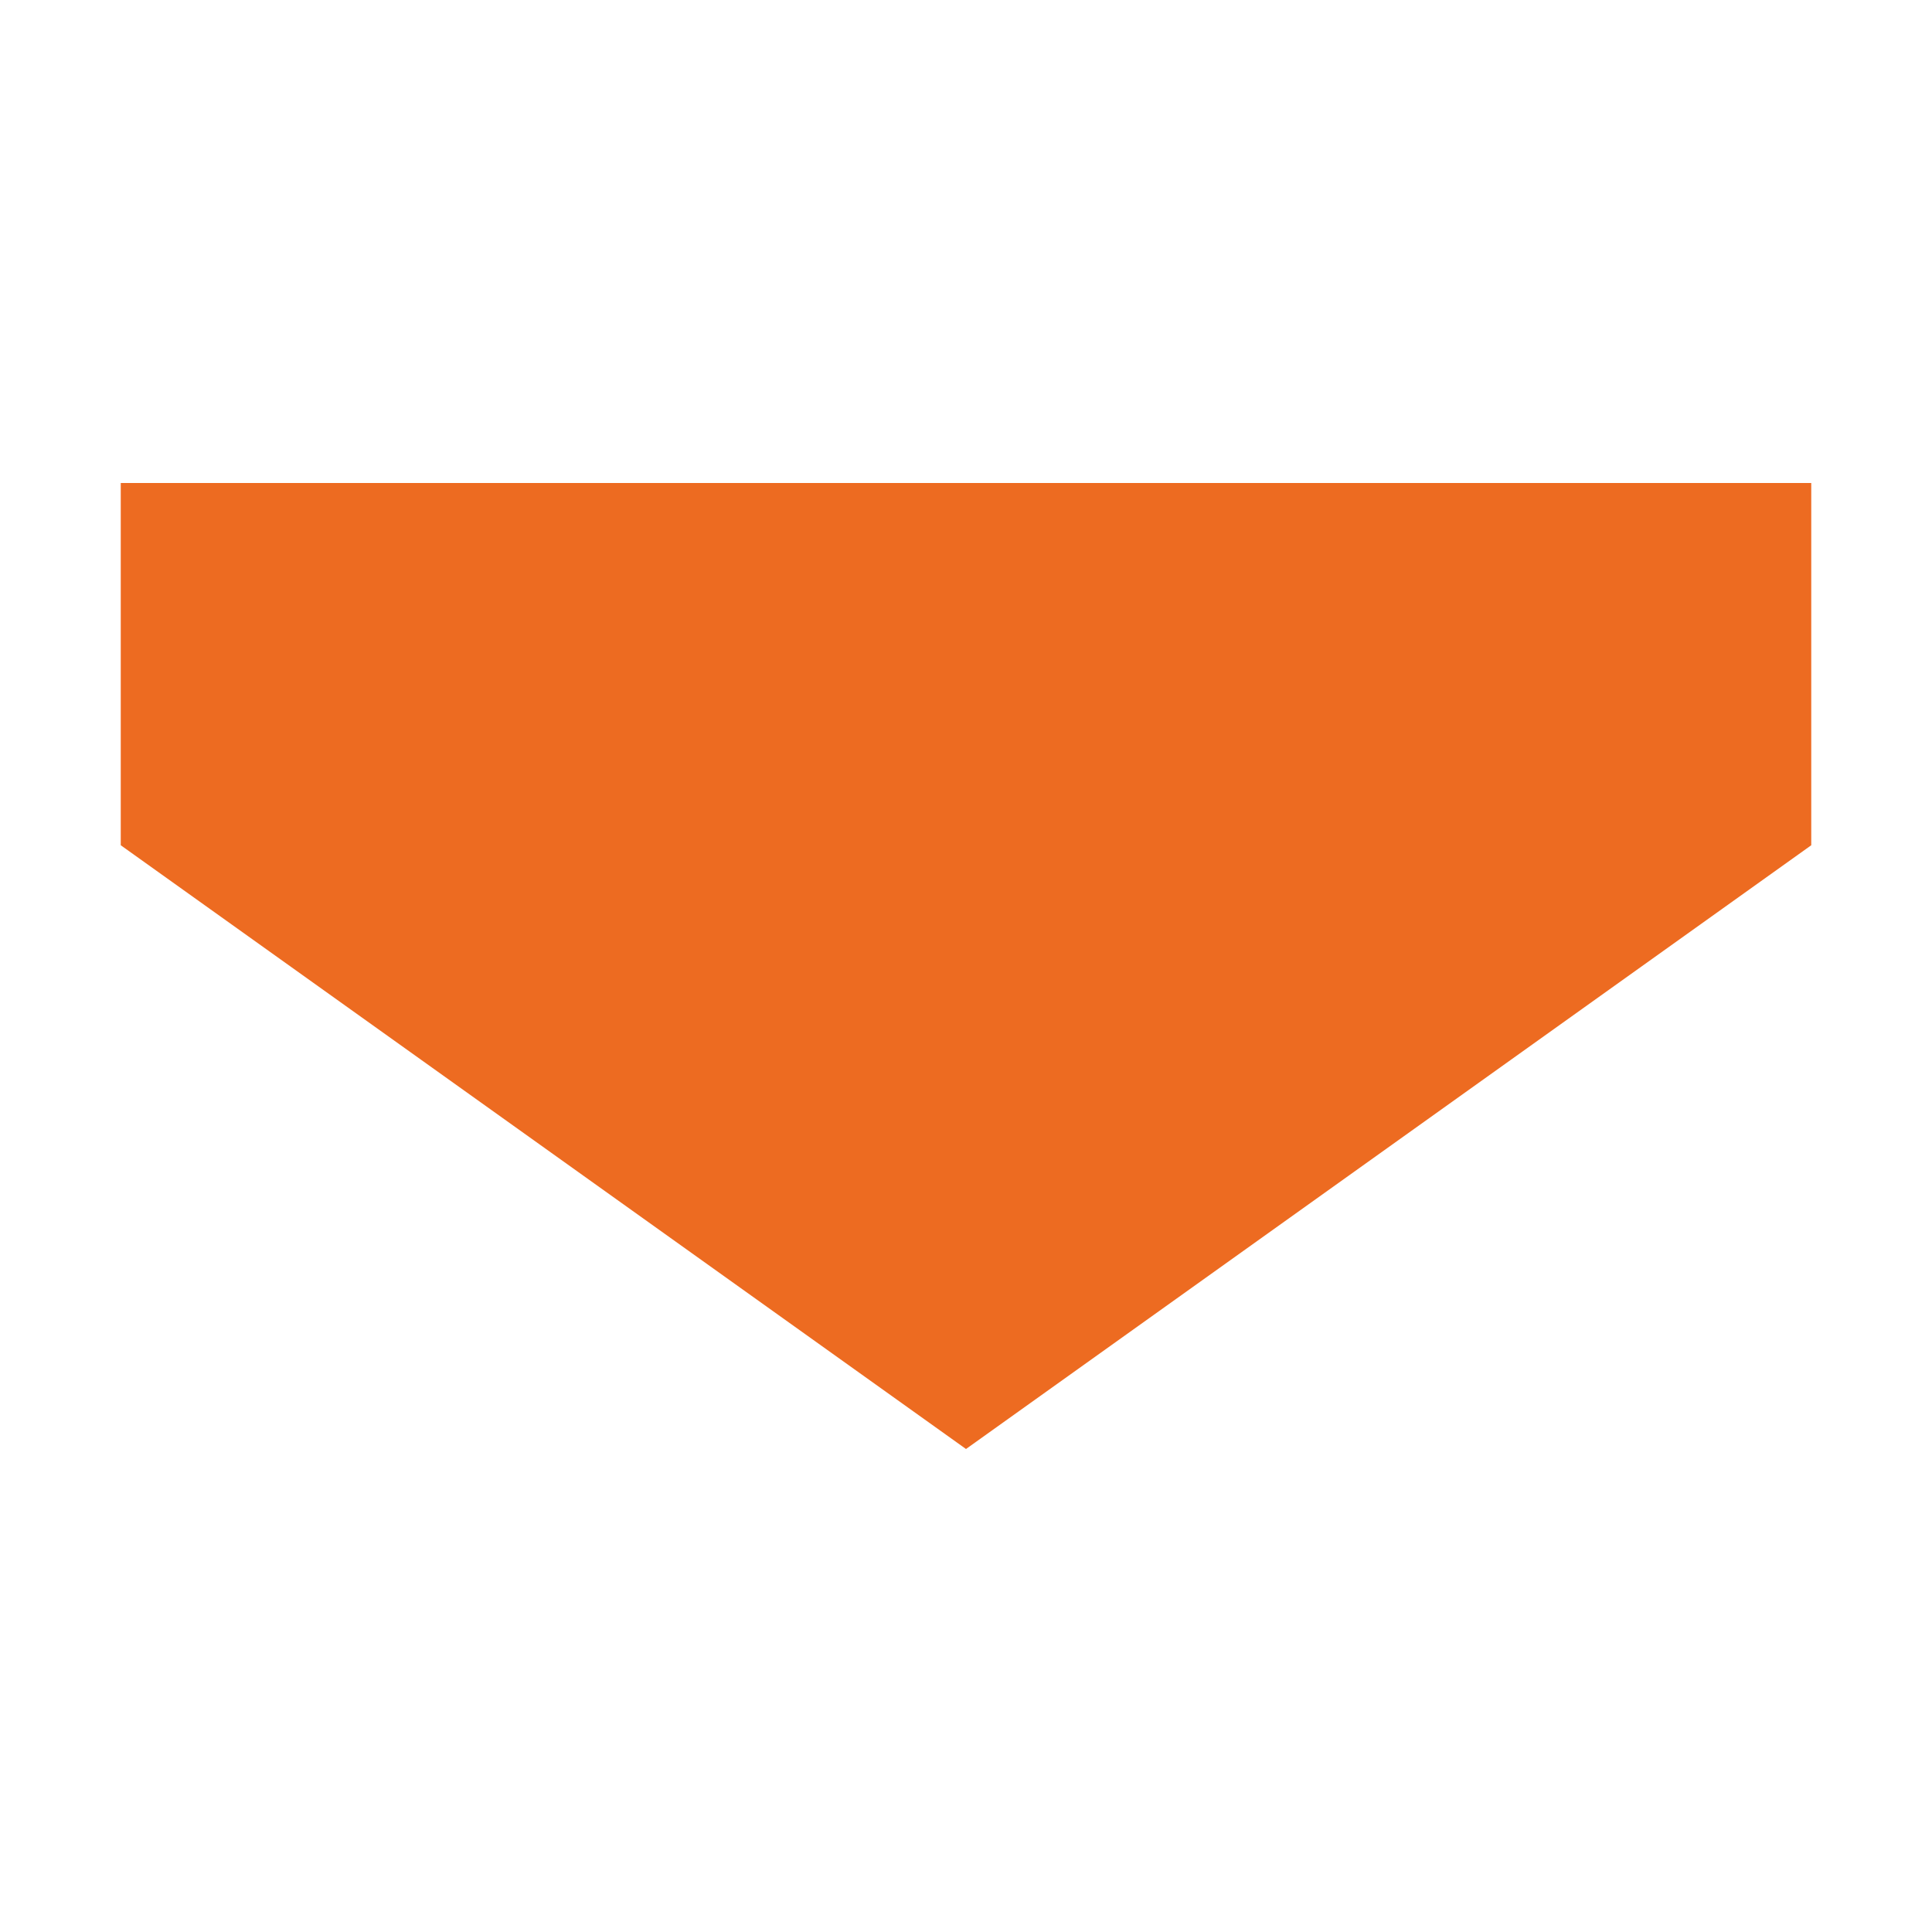
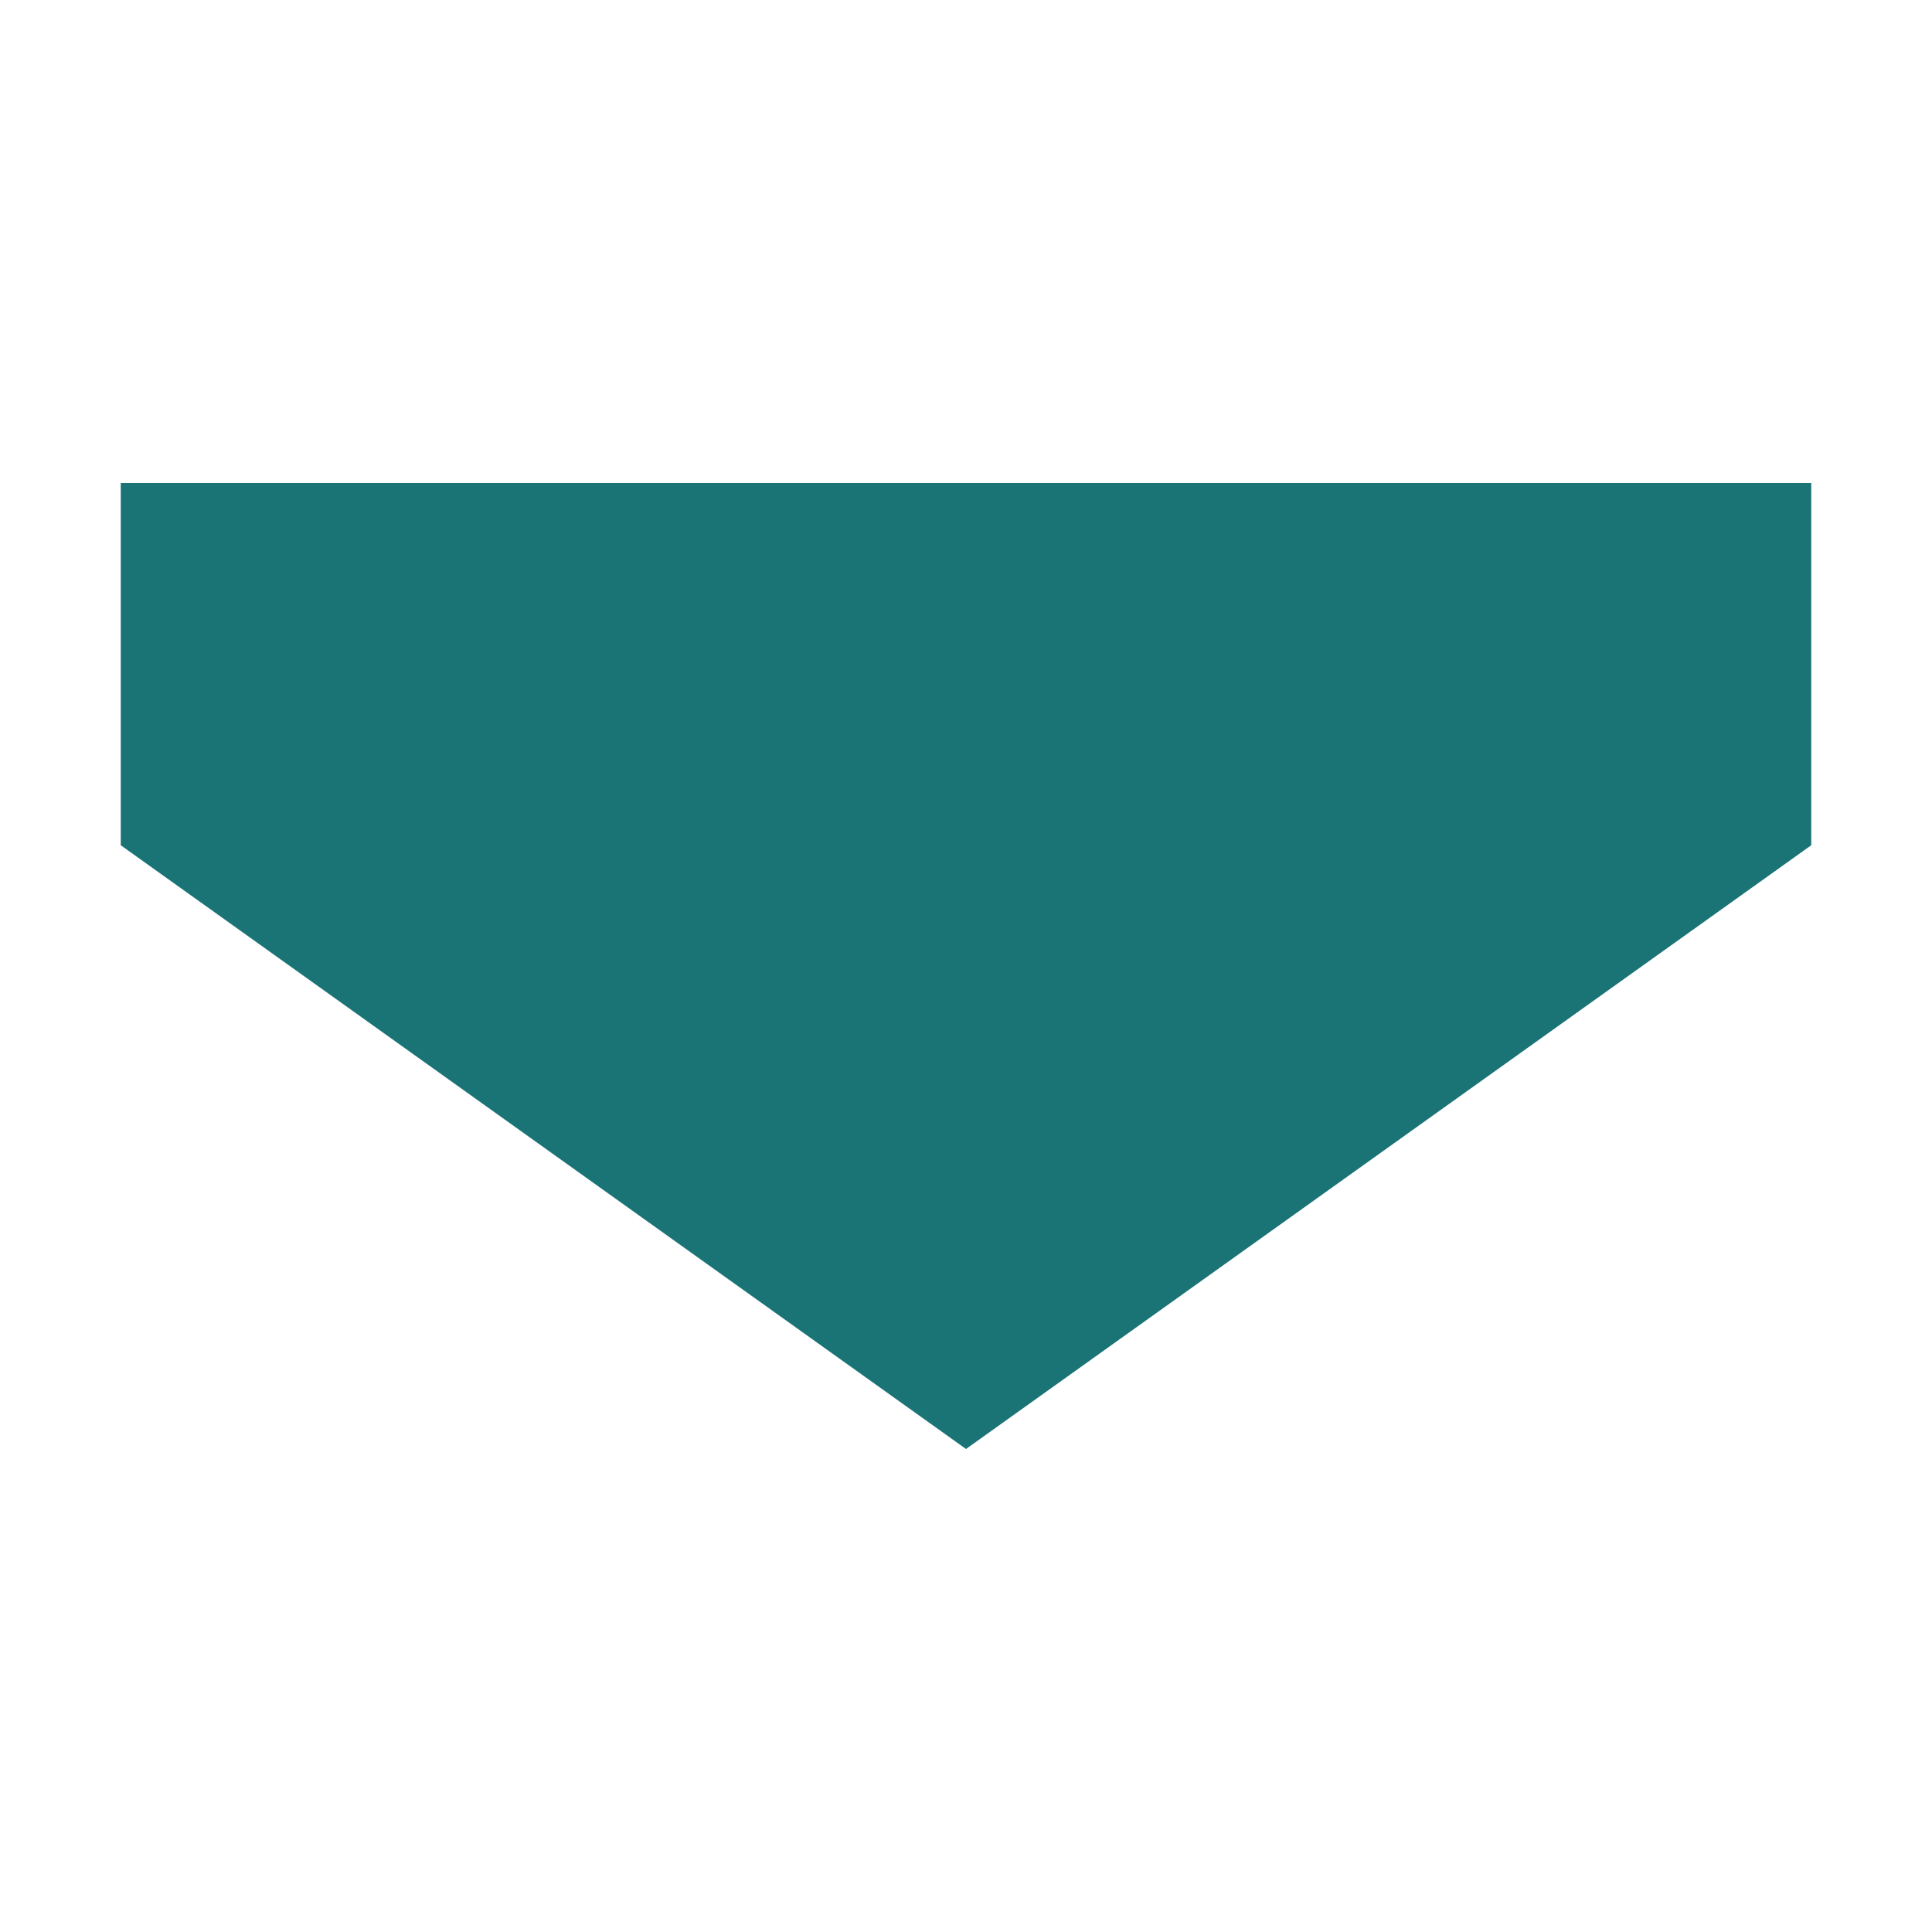
<svg xmlns="http://www.w3.org/2000/svg" version="1.0" id="Layer_1" x="0px" y="0px" viewBox="0 0 16 16" enable-background="new 0 0 16 16" xml:space="preserve">
  <defs id="defs945">
	

		
	</defs>
-   <polygon fill="#ed6b21" points="1,8 1,11 8,16 15,11 15,8 " style="stroke:none;stroke-width:1" id="polygon937" transform="translate(0,-4)" />
+   <polygon fill="#1A7476" points="1,8 1,11 8,16 15,11 15,8 " style="stroke:none;stroke-width:1" id="polygon937" transform="translate(0,-4)" />
</svg>
